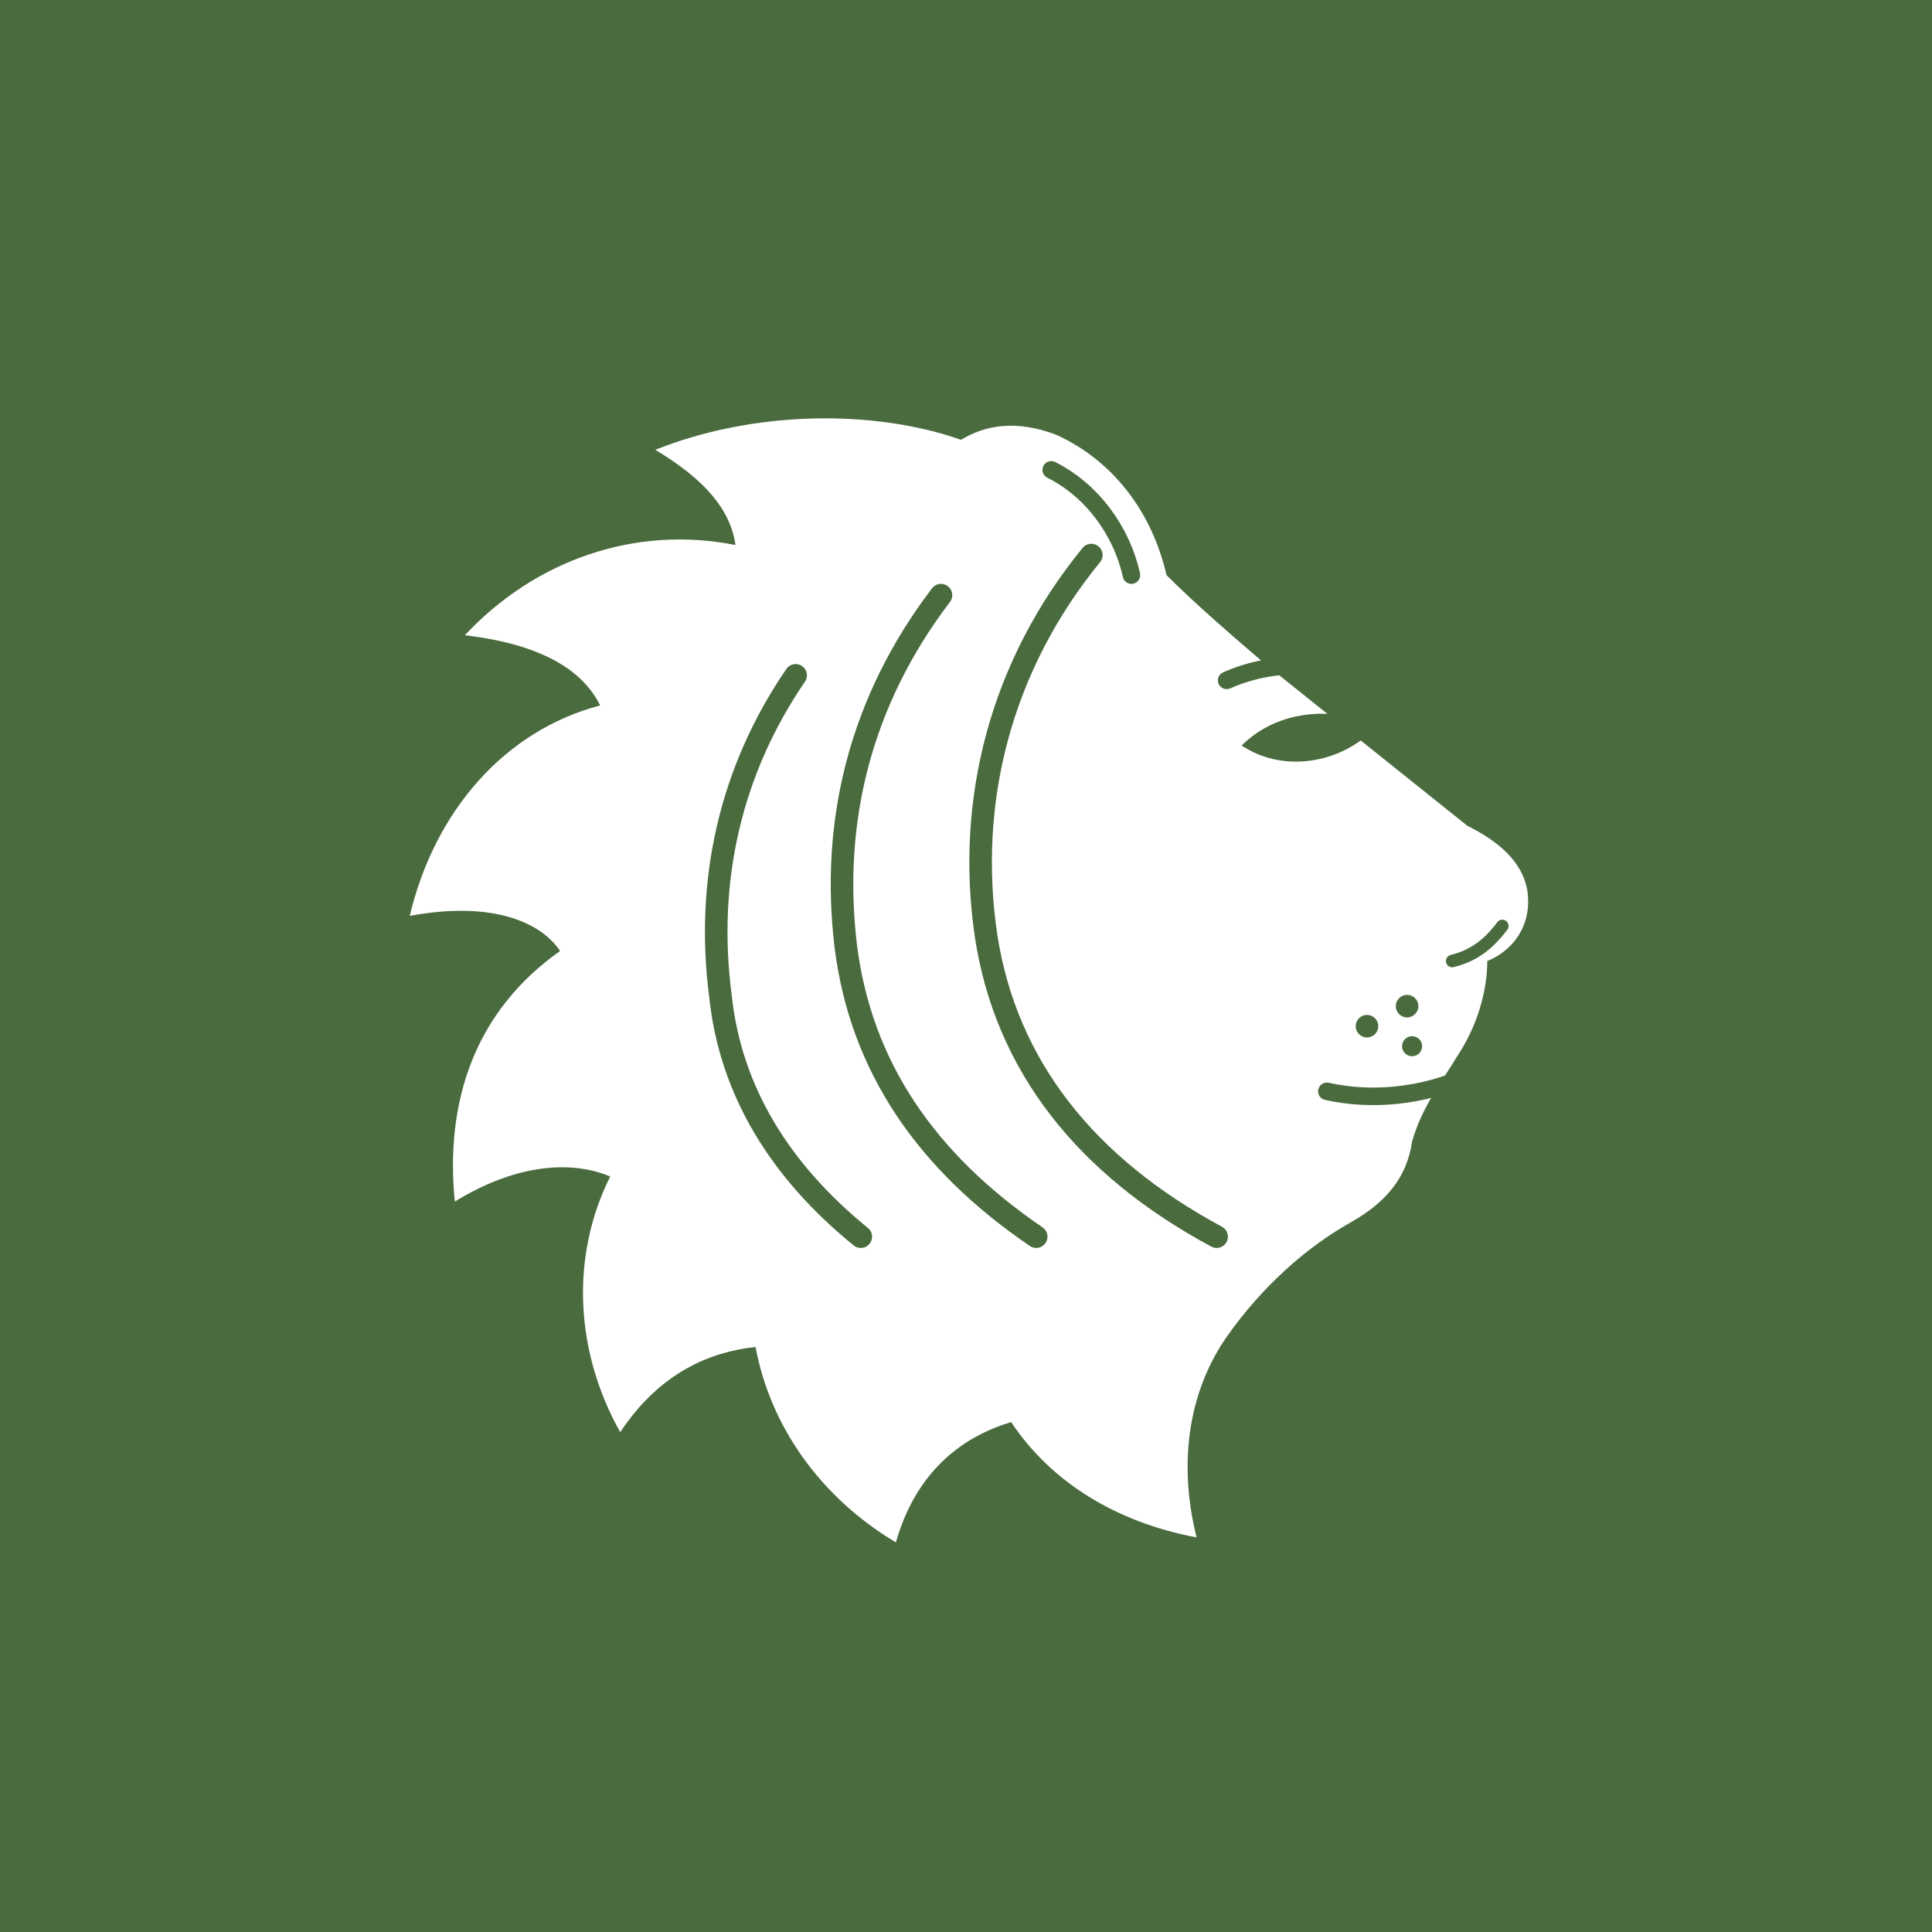
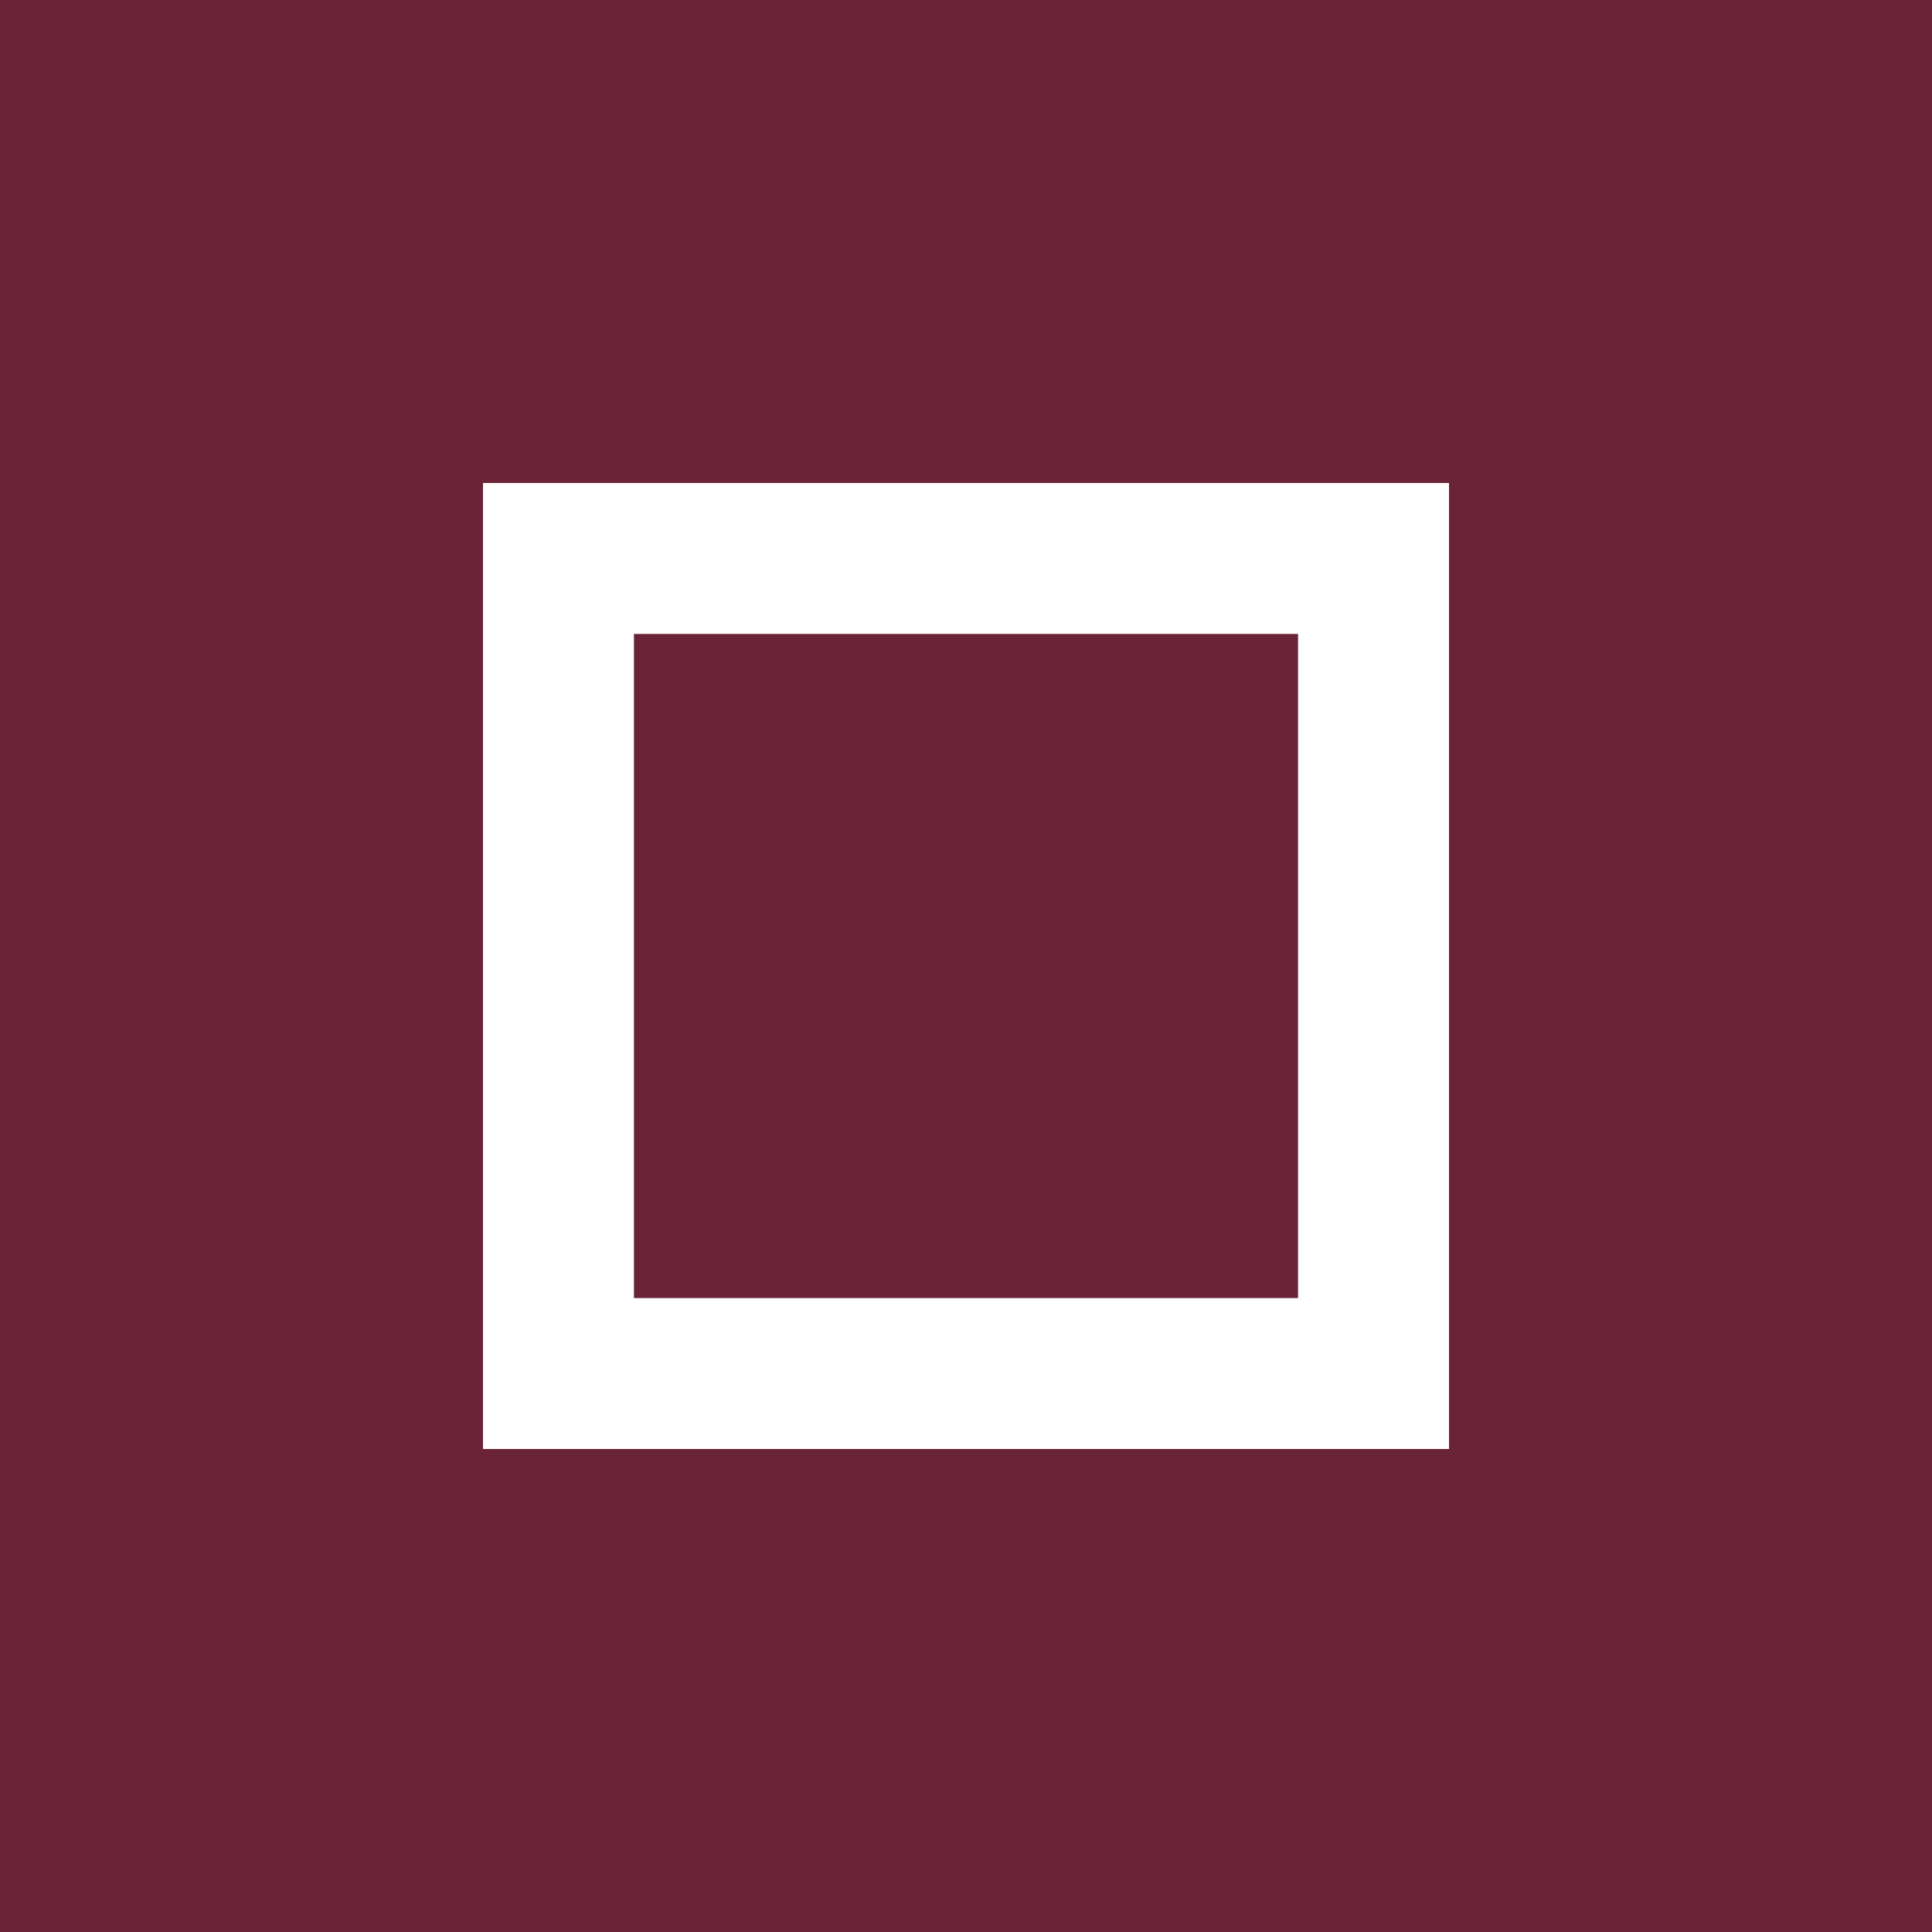
- <svg xmlns="http://www.w3.org/2000/svg" viewBox="0 0 512 512" width="512" height="512" role="img" aria-label="The First Hospitality Group">
-   <rect width="512" height="512" fill="#4A6B3E" />
-   <g transform="translate(86.0 86.0) scale(0.6641)">
-     <path d="M336 100 C330 74 314 54 292 44 C276 38 264 40 254 46 C220 34 172 34 132 50 C152 62 162 74 164 88 C124 80 84 94 56 124 C90 128 104 140 110 152 C72 162 44 194 34 236 C66 230 86 238 94 250 C60 274 48 310 52 350 C78 334 100 334 114 340 C98 372 100 410 118 442 C134 418 154 410 172 408 C178 440 198 468 228 486 C236 458 254 444 274 438 C290 462 316 478 348 484 C340 452 346 424 360 404 C374 384 392 368 410 358 C424 350 432 340 434 326 C438 312 446 302 452 292 C460 280 464 266 464 254 C474 250 482 240 480 226 C478 214 468 206 456 200 L376 136 C362 124 348 112 336 100 Z" fill="#FFFFFF" />
-     <path d="M306 92 C270 136 256 190 264 244 C272 296 304 336 356 364 M246 108 C214 150 202 198 208 248 C214 296 240 334 284 364 M188 140 C162 178 152 222 158 268 C162 306 182 338 214 364" stroke="#4A6B3E" stroke-width="9" stroke-linecap="round" fill="none" />
-     <path d="M366 168 C380 154 402 152 420 160 C408 174 384 180 366 168 Z" fill="#4A6B3E" />
-     <path d="M360 142 C378 134 400 134 420 142" stroke="#4A6B3E" stroke-width="7" stroke-linecap="round" fill="none" />
-     <path d="M290 58 C306 66 318 82 322 100" stroke="#4A6B3E" stroke-width="7" stroke-linecap="round" fill="none" />
-     <path d="M456 300 C438 308 418 310 400 306" stroke="#4A6B3E" stroke-width="7" stroke-linecap="round" fill="none" />
-     <path d="M470 240 C464 248 458 252 450 254" stroke="#4A6B3E" stroke-width="5" stroke-linecap="round" fill="none" />
-     <g fill="#4A6B3E">
-       <circle cx="432" cy="272" r="4.5" />
-       <circle cx="416" cy="280" r="4.5" />
-       <circle cx="434" cy="288" r="4" />
-     </g>
-   </g>
+ <svg xmlns="http://www.w3.org/2000/svg" viewBox="0 0 512 512" fill="#ffffff">
+   <rect width="512" height="512" fill="#6b2337" />
+   <path id="mark" fill-rule="evenodd" d="M128 128h256v256H128zm40 40v176h176V168z" />
</svg>
